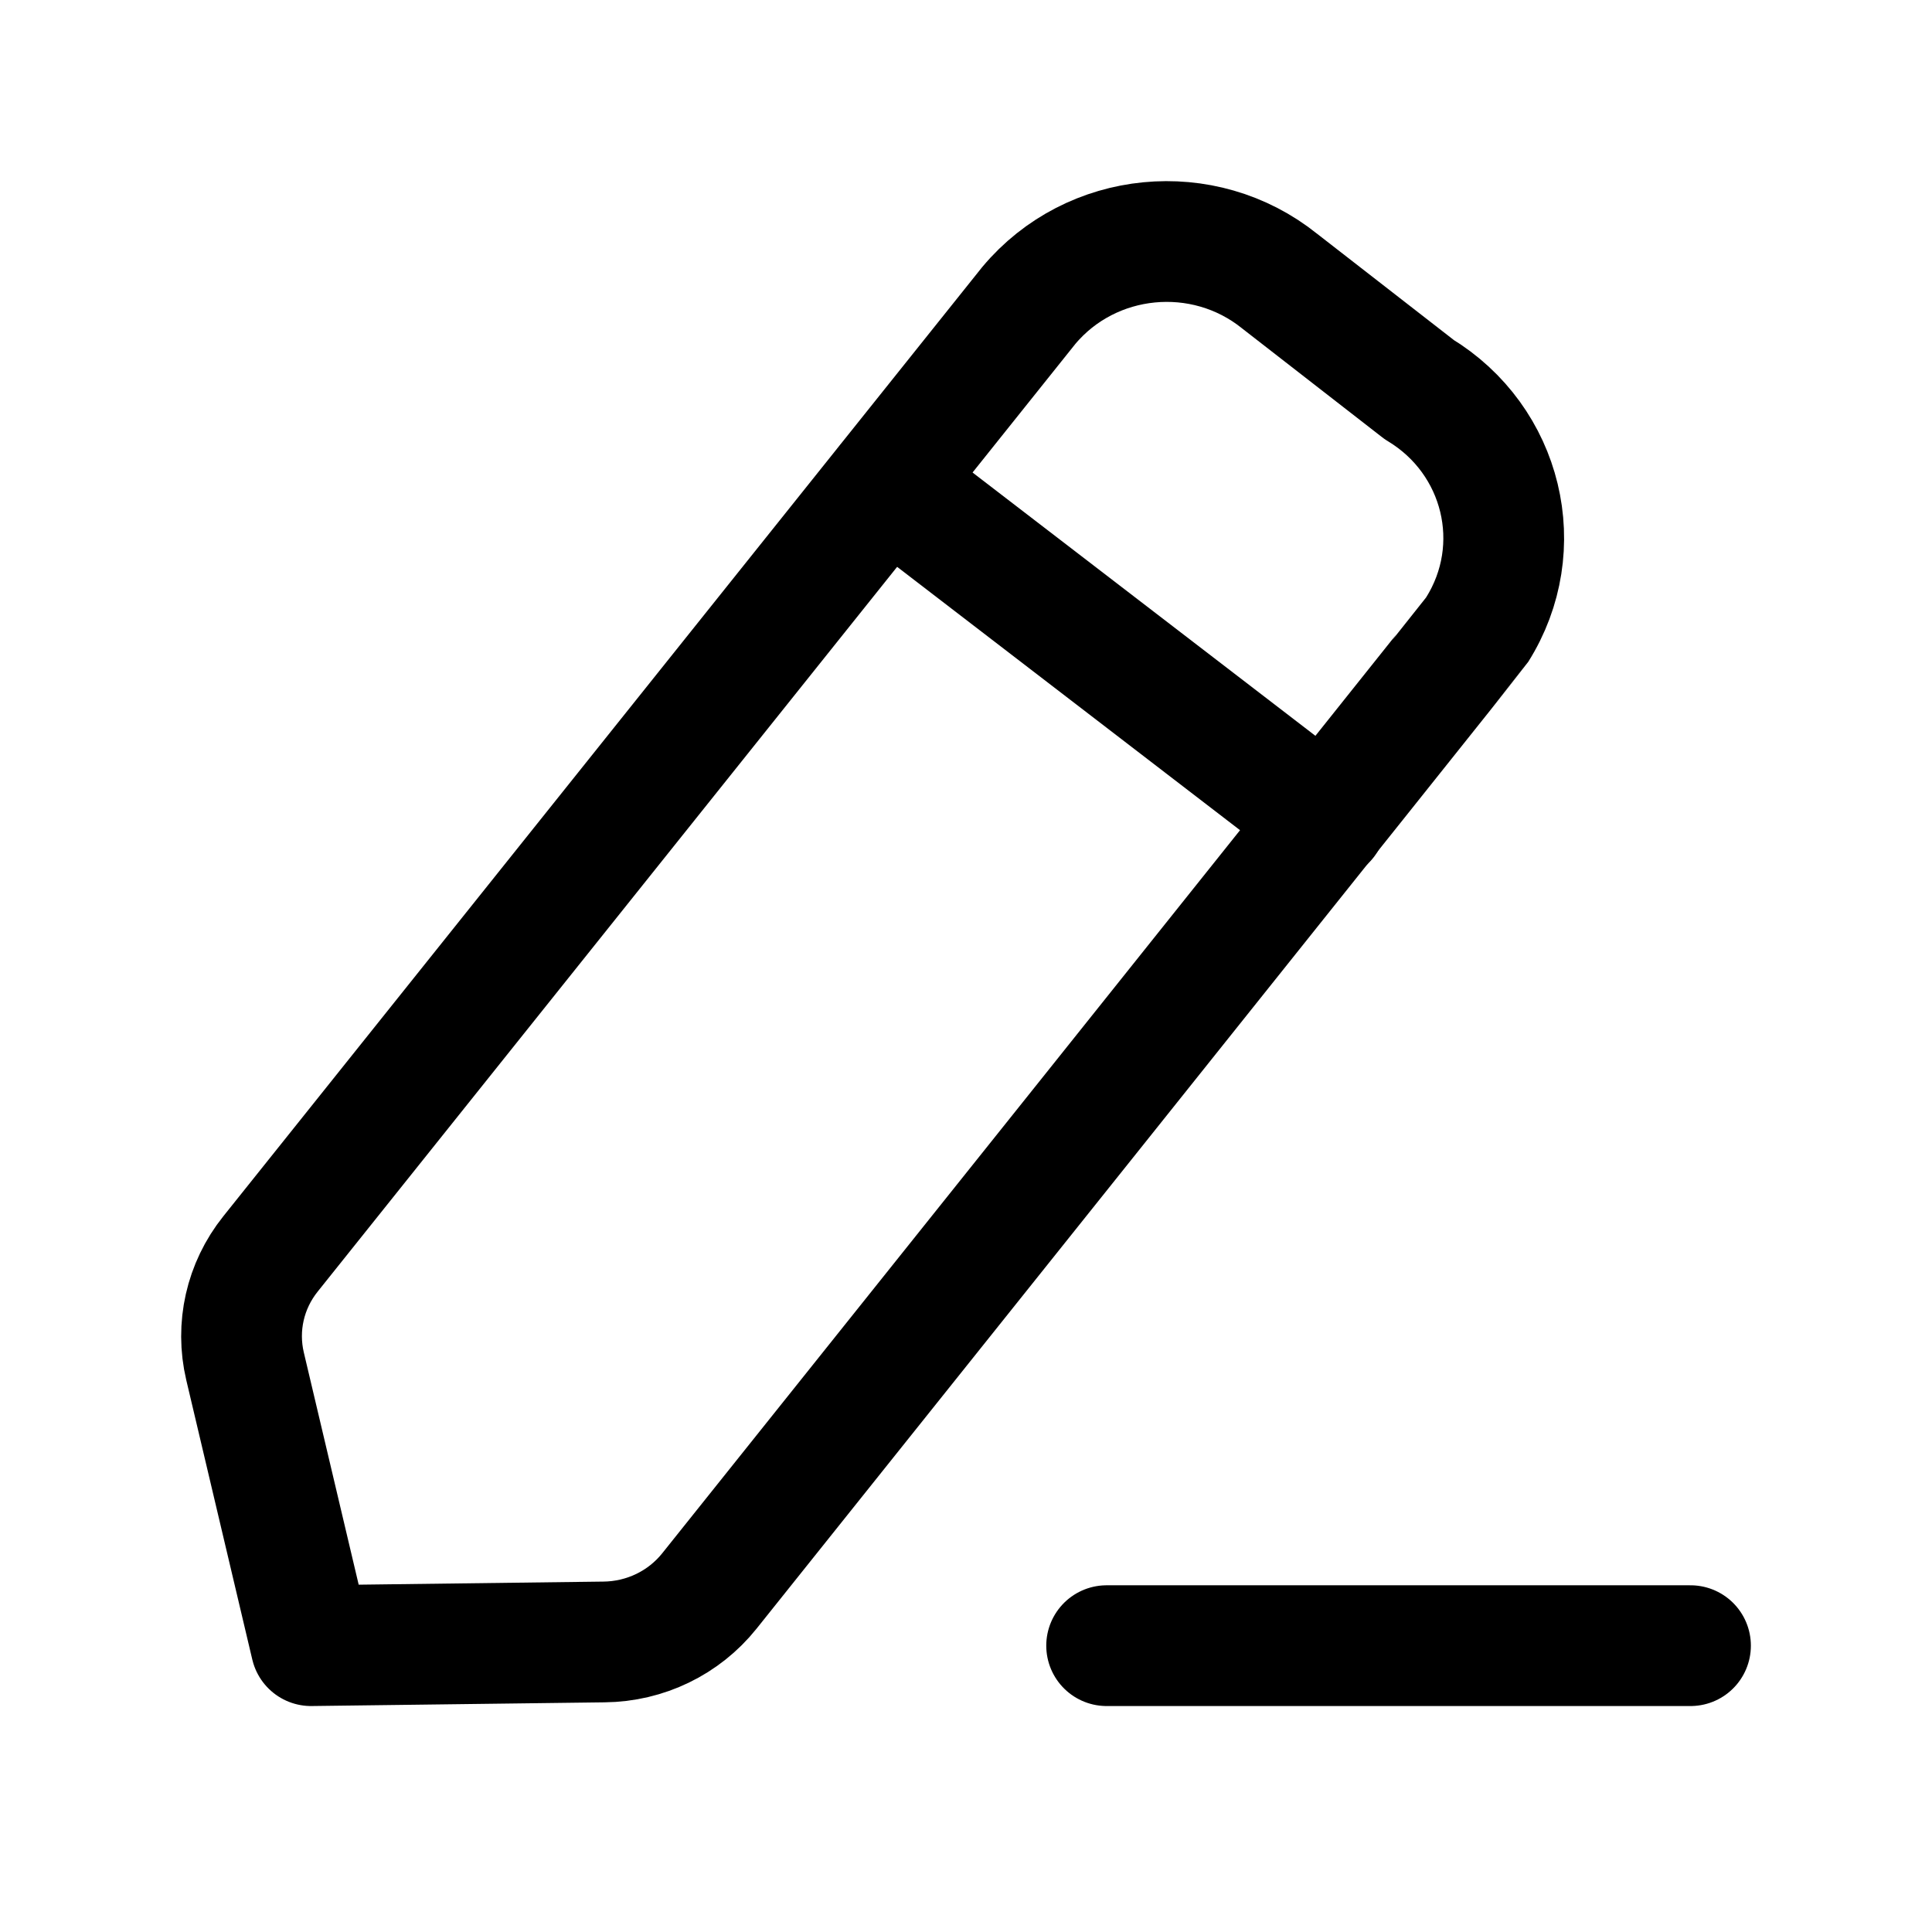
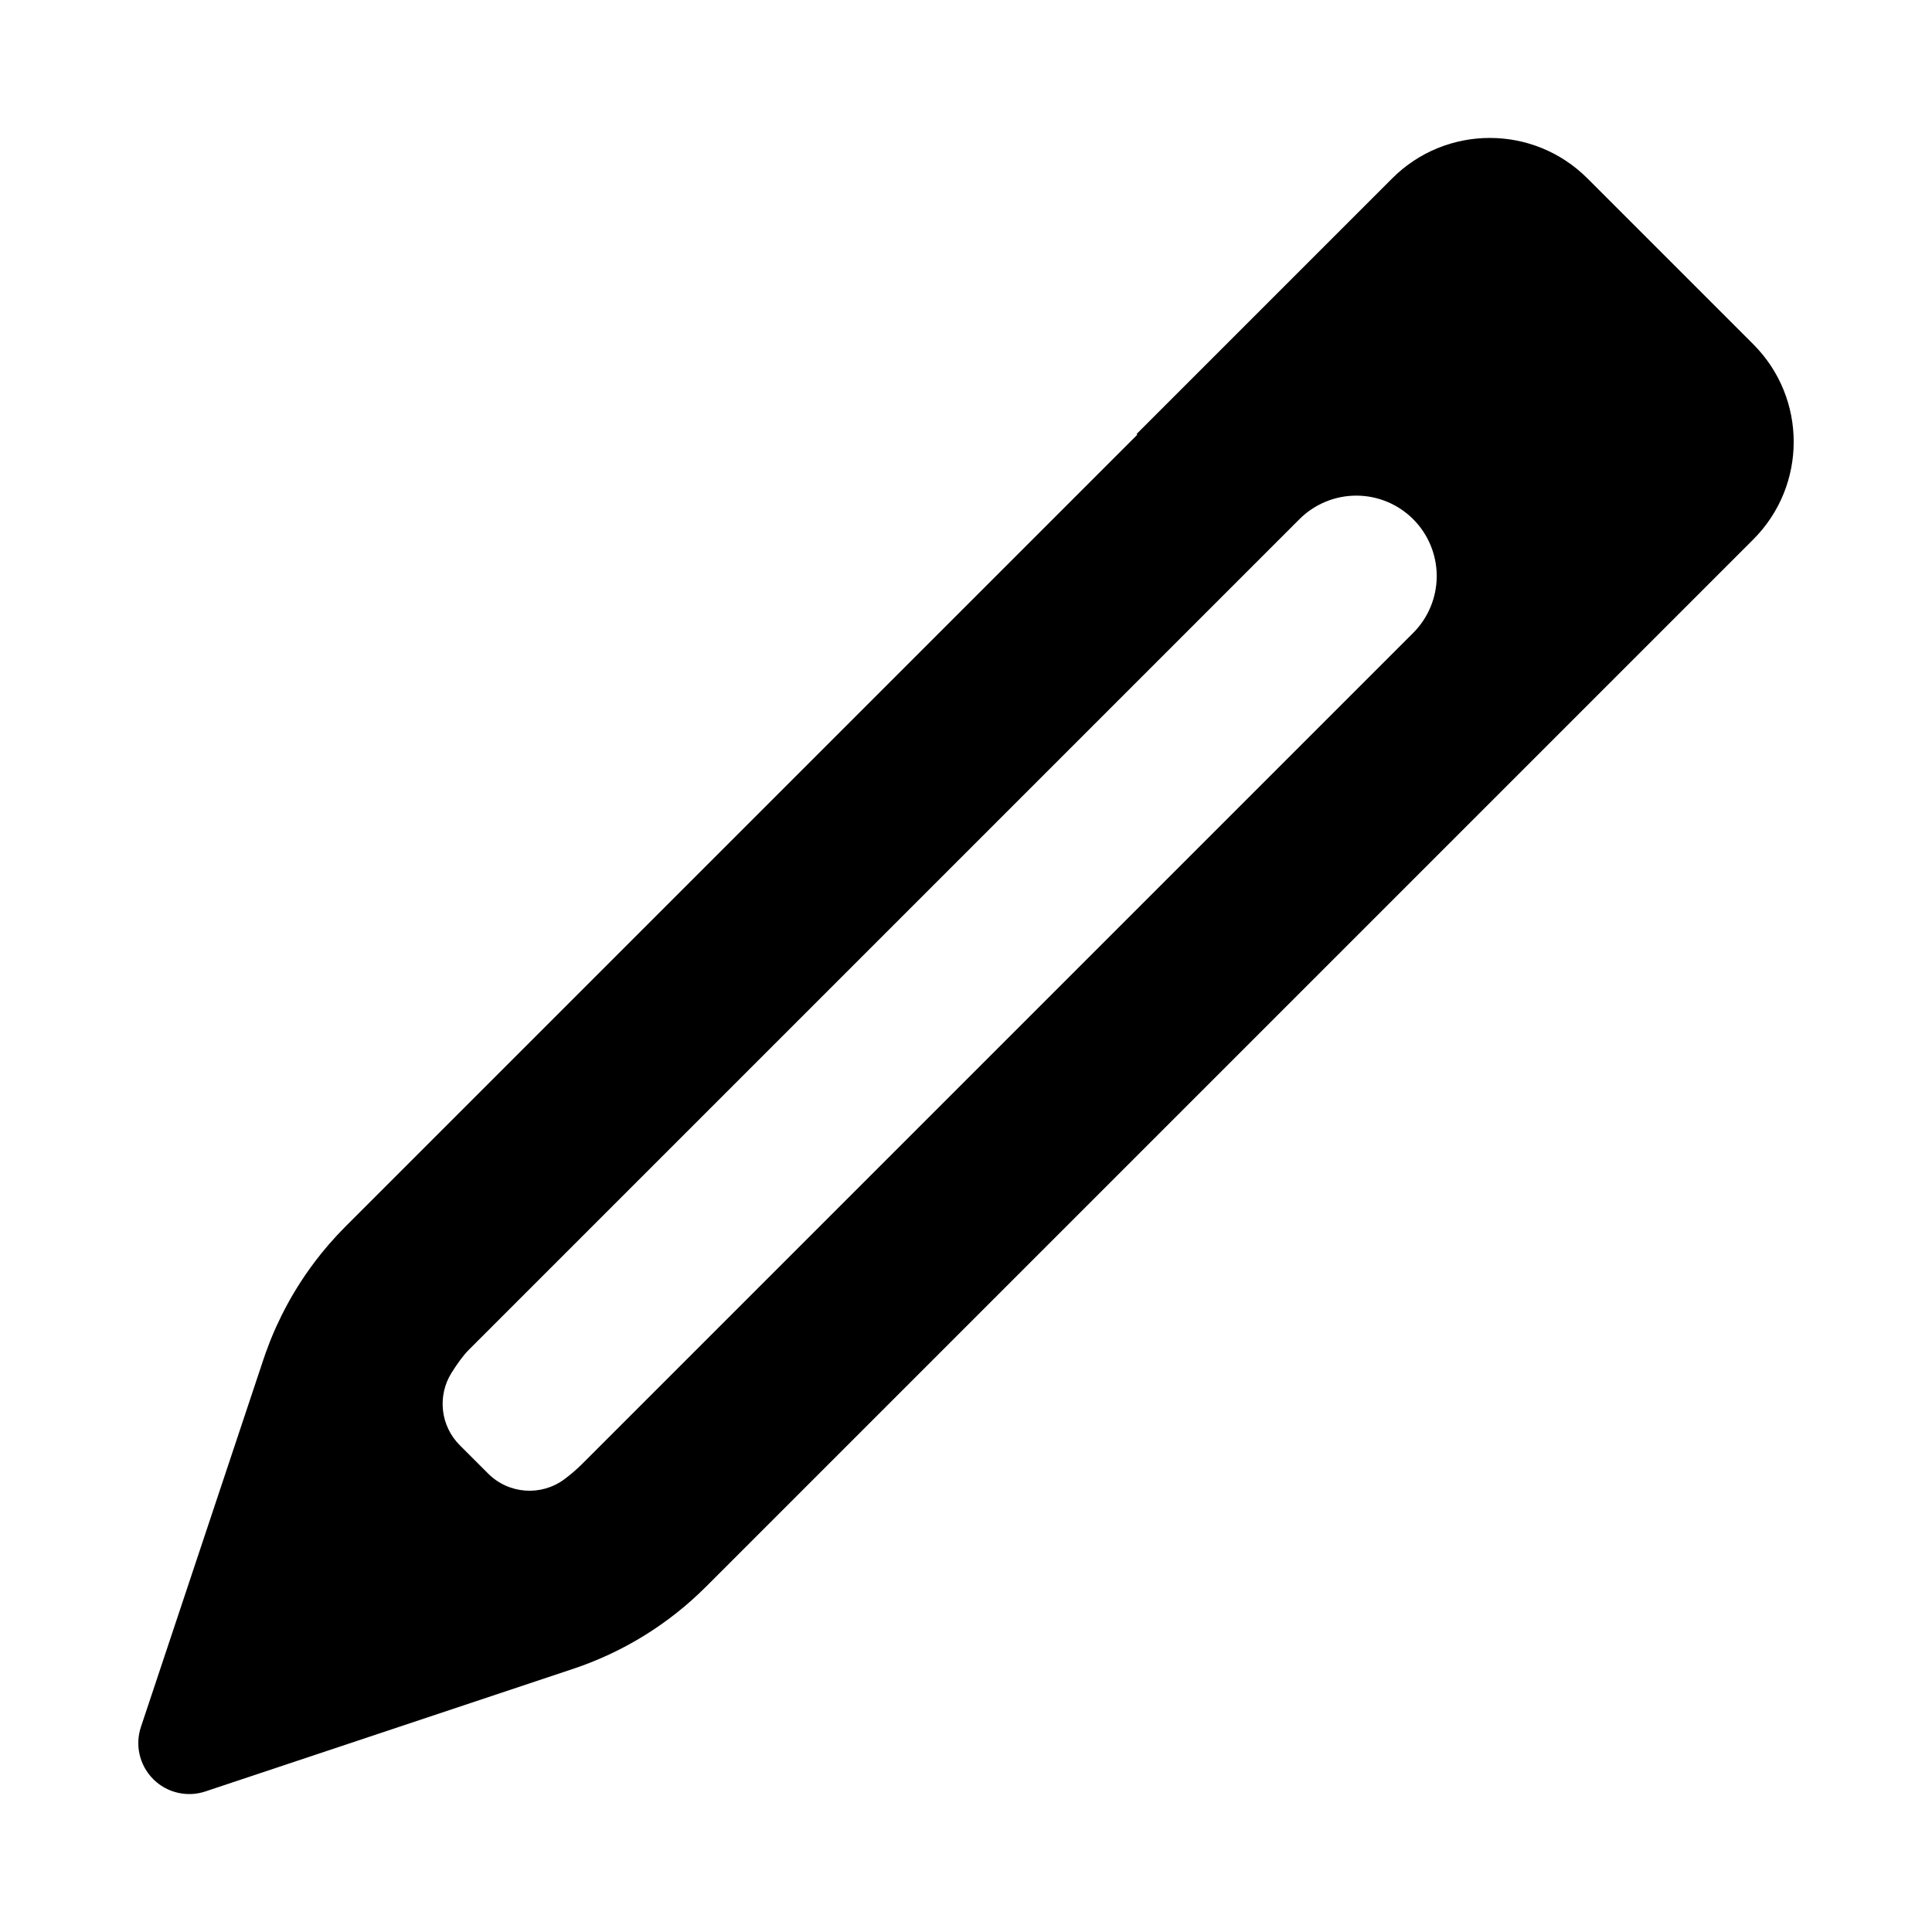
- <svg xmlns="http://www.w3.org/2000/svg" width="24px" height="24px" viewBox="0 0 24 24" version="1.1">
-   <g id="Iconly/Light/Edit" stroke="#000000" stroke-width="1.5" fill="none" fill-rule="evenodd" stroke-linecap="round" stroke-linejoin="round">
-     <g id="Edit" transform="translate(3, 3)" stroke="#000000" stroke-width="1.5">
-       <line x1="10.747" y1="17.443" x2="18" y2="17.443" id="Stroke-1" />
-       <path d="M9.78,0.795 C10.556,-0.132 11.95,-0.268 12.896,0.492 C12.949,0.533 14.629,1.839 14.629,1.839 C15.669,2.467 15.992,3.803 15.349,4.823 C15.315,4.877 5.812,16.764 5.812,16.764 C5.496,17.159 5.016,17.392 4.503,17.397 L0.864,17.443 L0.044,13.972 C-0.071,13.484 0.044,12.972 0.36,12.577 L9.78,0.795 Z" id="Stroke-3" />
-       <line x1="8.021" y1="3.001" x2="13.473" y2="7.188" id="Stroke-5" />
-     </g>
+ <svg xmlns="http://www.w3.org/2000/svg" width="100%" height="100%" viewBox="0 0 2100 2100" version="1.1" xmlnsXlink="http://www.w3.org/1999/xlink" xmlSpace="preserve" xmlnsSerif="http://www.serif.com/" style="fill-rule:evenodd;clip-rule:evenodd;stroke-linejoin:round;stroke-miterlimit:2;">
+   <g transform="matrix(1,0,0,1,-26.5605,26.9474)">
+     <path d="M1262.77,445.542L402.181,1306.13C395.865,1312.45 389.792,1318.98 383.975,1325.71C381.546,1328.52 379.162,1331.36 376.822,1334.24L376.195,1335.01L375.356,1336.05C373.402,1338.49 371.481,1340.94 369.591,1343.42L368.783,1344.49C365.56,1348.75 362.43,1353.08 359.395,1357.47L358.639,1358.57C355.871,1362.61 353.187,1366.7 350.584,1370.85L349.877,1371.98C348.466,1374.24 347.079,1376.53 345.716,1378.82C344.808,1380.35 343.911,1381.89 343.025,1383.43L342.362,1384.59C342.143,1384.98 341.924,1385.37 341.704,1385.75L341.379,1386.33C338.377,1391.67 335.511,1397.09 332.779,1402.57C328.776,1410.6 325.06,1418.79 321.644,1427.12C321.205,1428.19 320.773,1429.26 320.347,1430.33L319.852,1431.57C318.307,1435.48 316.826,1439.43 315.411,1443.4C314.576,1445.75 313.762,1448.11 312.971,1450.48C278.058,1555.22 217.865,1735.8 179.73,1850.2C176.531,1859.8 176.079,1869.87 178.131,1879.39C180.334,1889.62 185.428,1899.2 193.111,1906.89C203.658,1917.44 217.798,1923.1 232.245,1923.11C232.905,1923.12 233.565,1923.1 234.224,1923.08L235.106,1923.04L236.06,1922.99L236.537,1922.95C240.989,1922.61 245.441,1921.72 249.796,1920.27C364.202,1882.13 544.781,1821.94 649.52,1787.03C703.908,1768.9 753.327,1738.36 793.865,1697.82L1932.3,559.383C1990.88,500.804 1990.88,405.83 1932.3,347.251C1876.36,291.307 1807.92,222.869 1751.98,166.925C1693.4,108.346 1598.42,108.346 1539.84,166.925C1426.21,280.554 1262,444.768 1262,444.768L1262.77,445.542ZM1438.99,537.383C1455.38,520.989 1477.62,511.778 1500.8,511.778C1523.99,511.778 1546.22,520.989 1562.62,537.383C1562.62,537.384 1562.62,537.384 1562.62,537.385C1579.01,553.779 1588.22,576.015 1588.22,599.199C1588.22,622.384 1579.01,644.619 1562.62,661.013C1349.71,873.917 659.838,1563.79 659.838,1563.79C653.631,1570 646.995,1575.73 639.991,1580.93C614.679,1599.68 579.455,1597.07 557.182,1574.8C547.248,1564.88 536.309,1553.94 526.309,1543.94C505.338,1522.97 501.646,1490.29 517.411,1465.17C523.504,1455.48 530.049,1446.32 536.208,1440.16C536.208,1440.16 1226.08,750.286 1438.99,537.383Z" />
  </g>
</svg>
